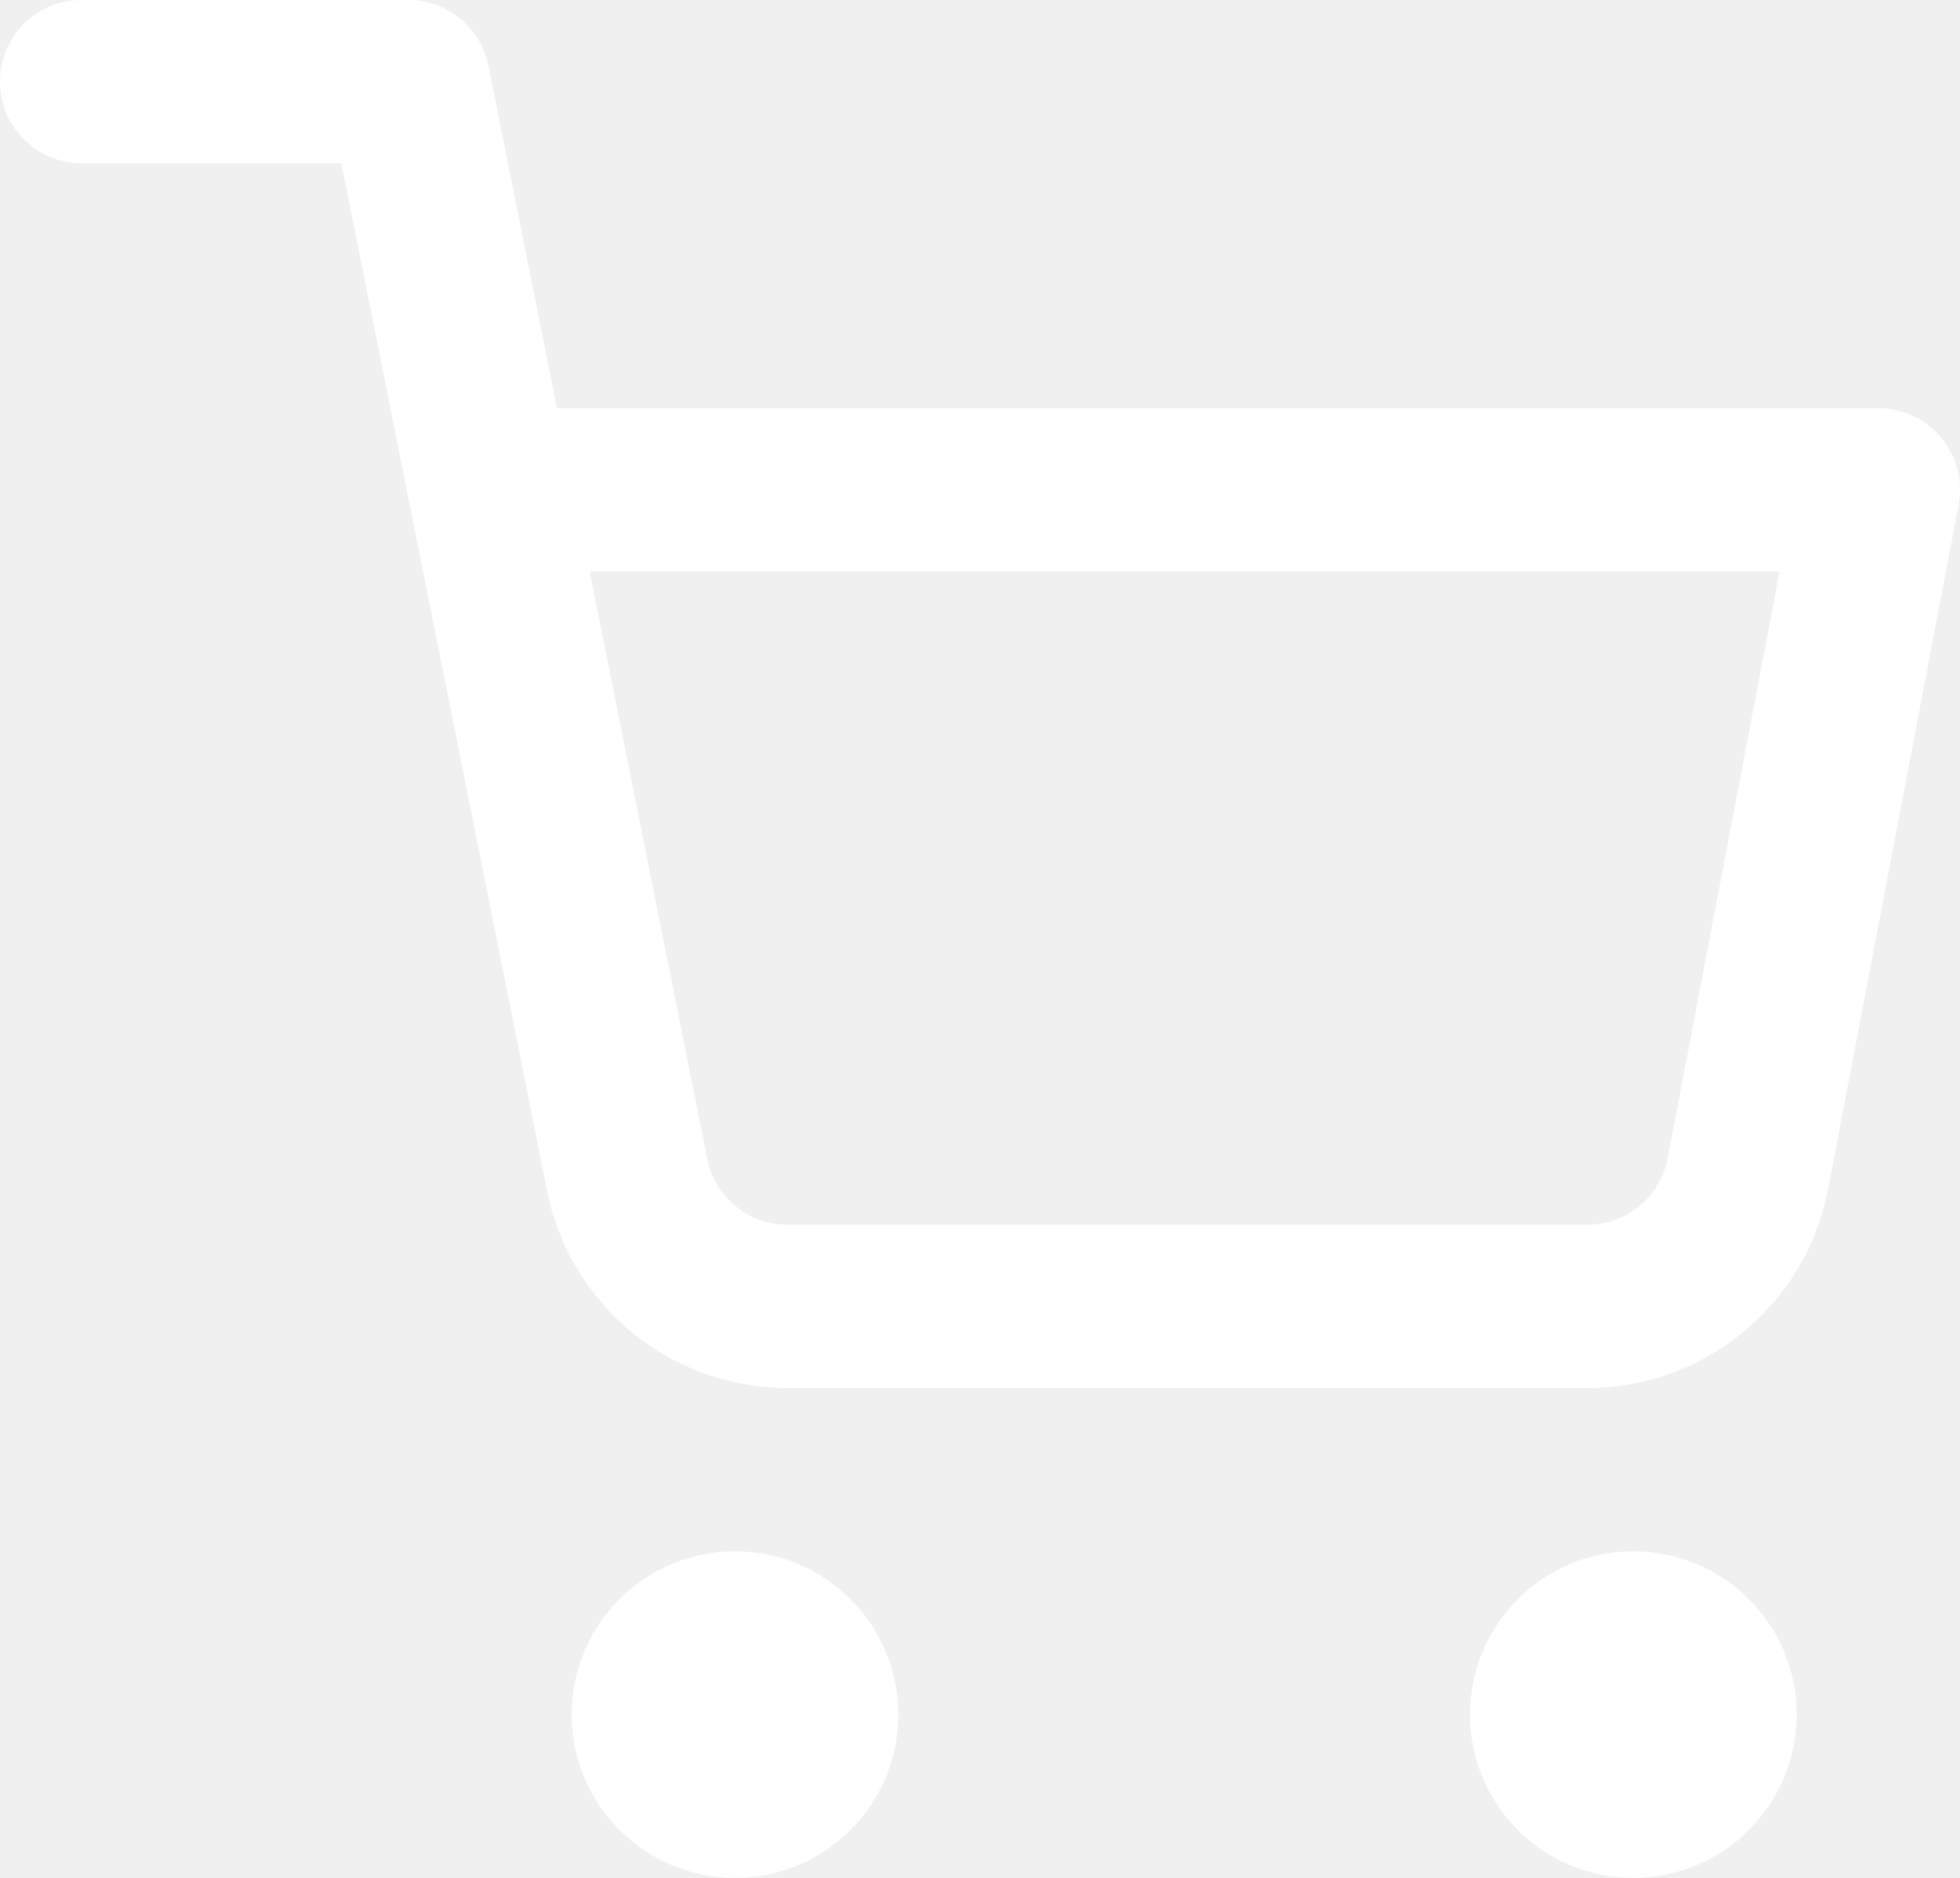
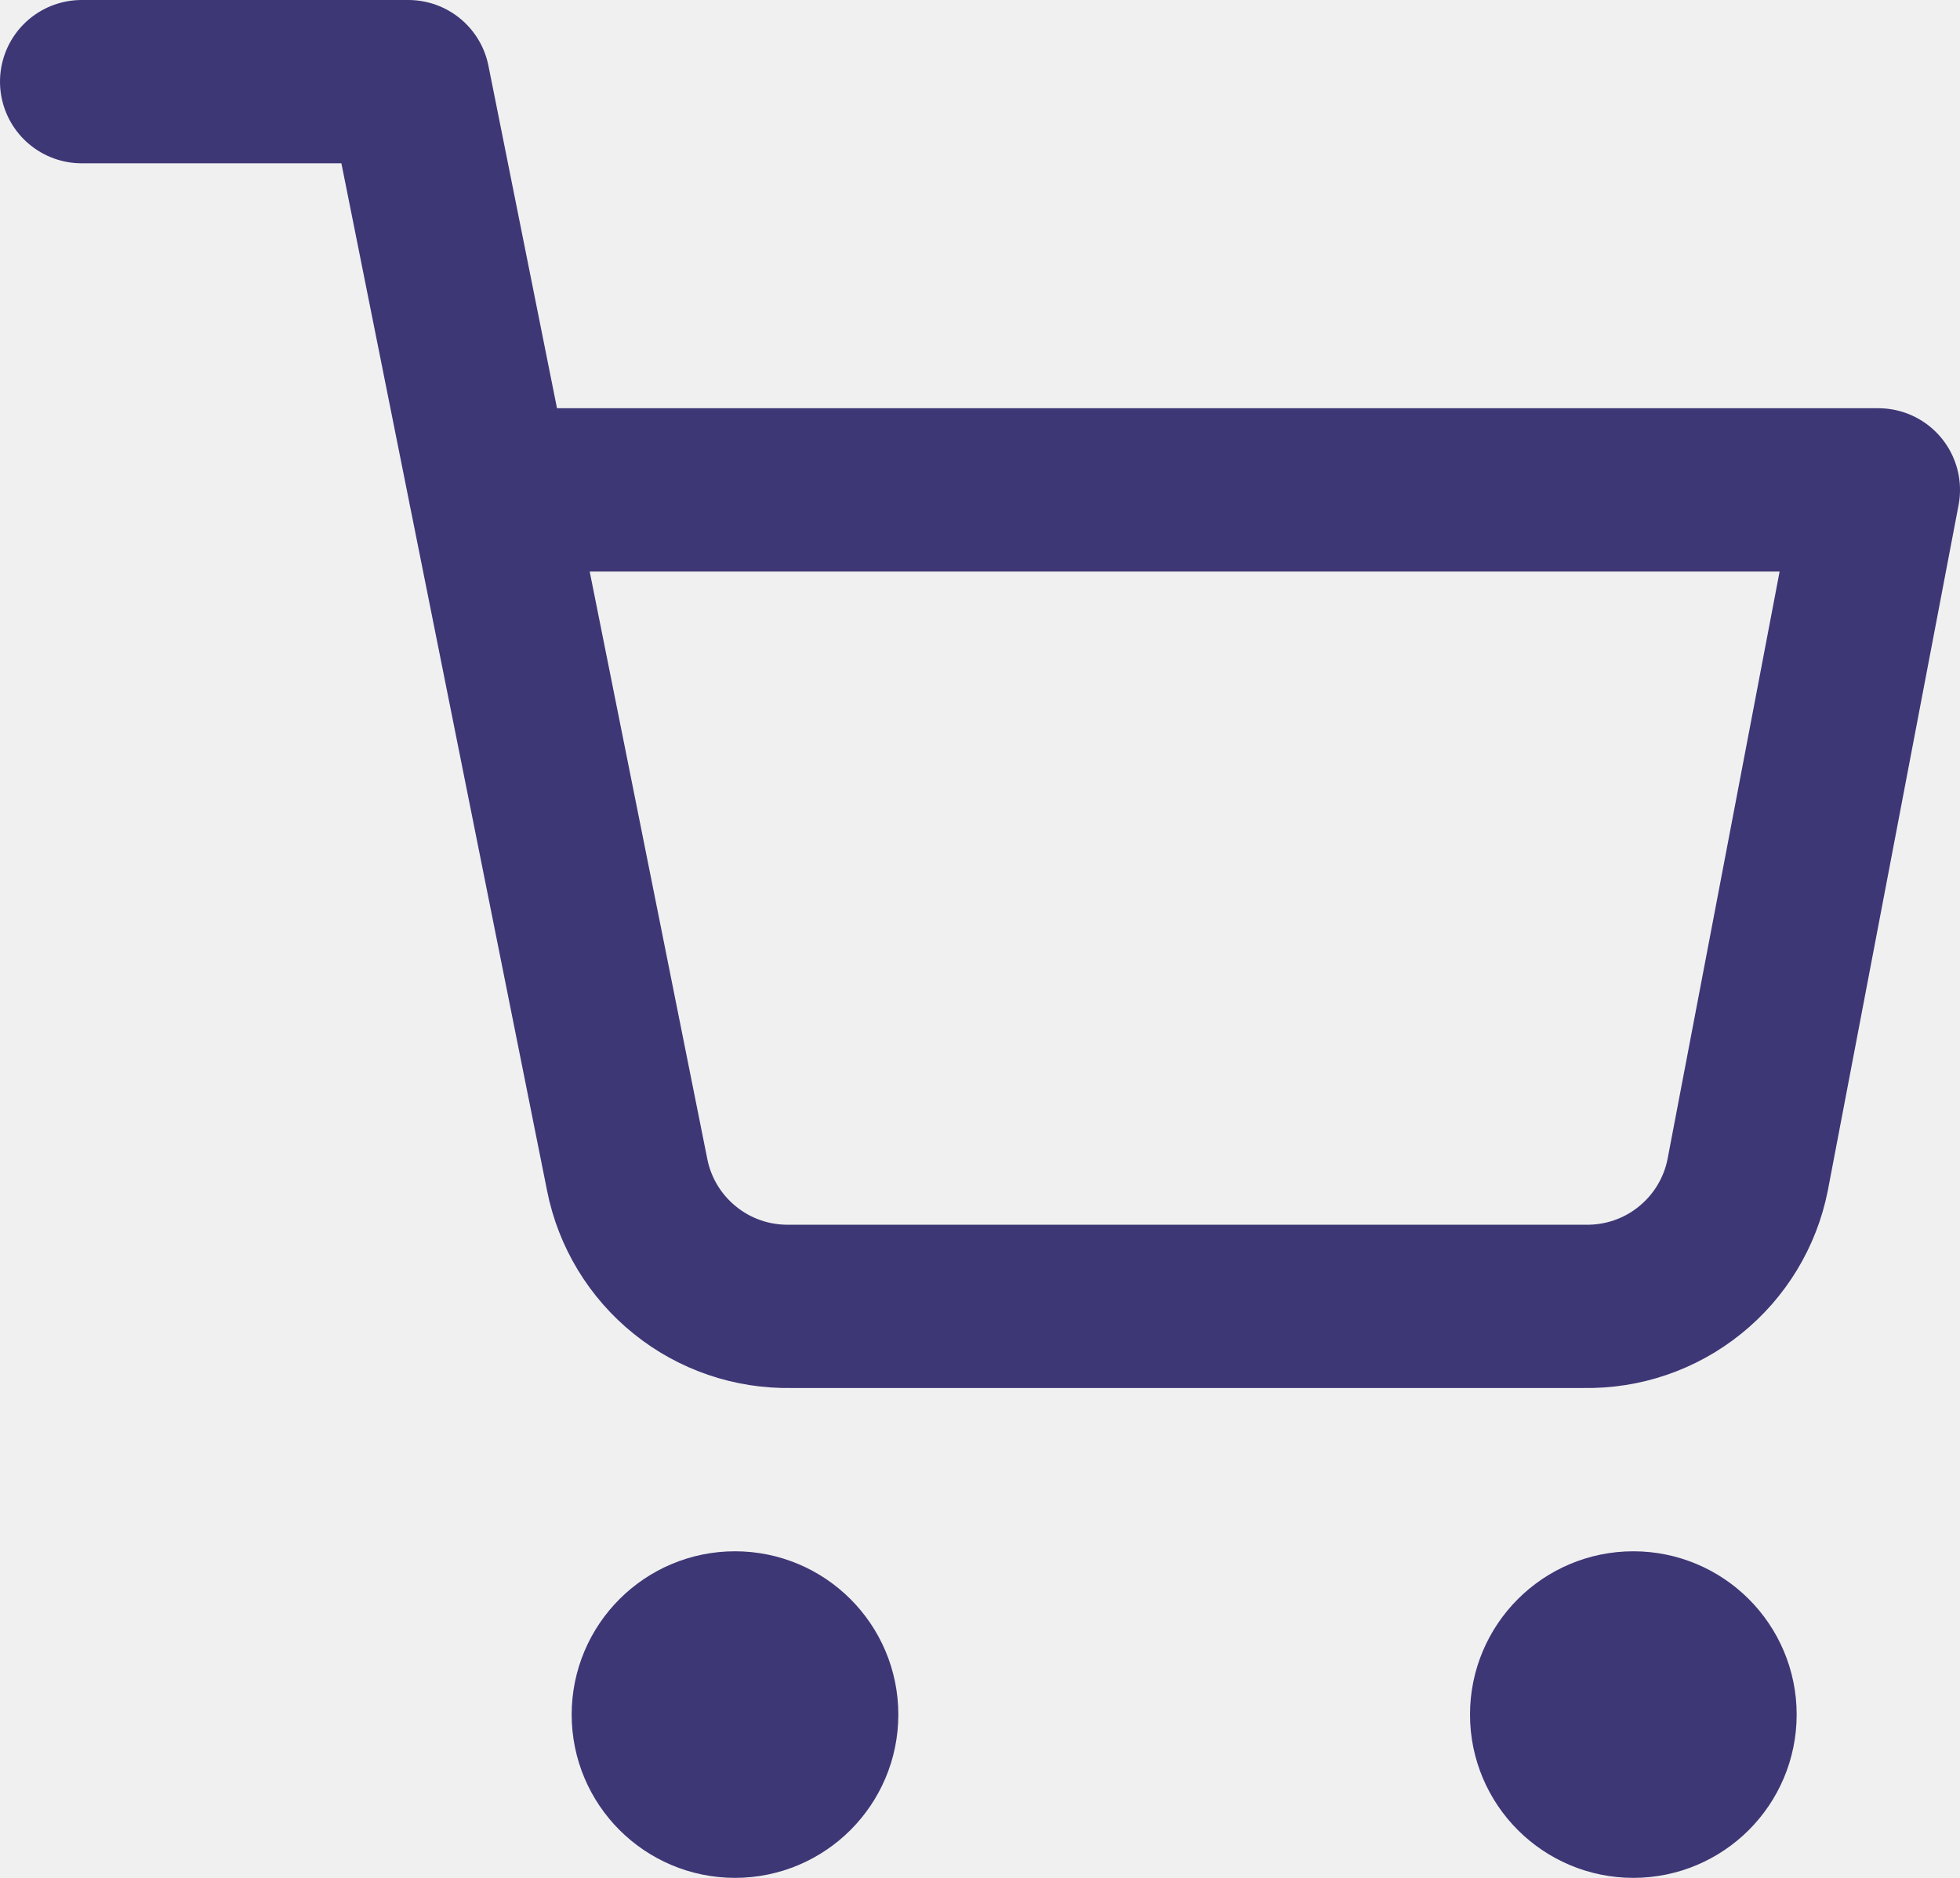
<svg xmlns="http://www.w3.org/2000/svg" width="24" height="23" viewBox="0 0 24 23" fill="none">
-   <path d="M20 22C20.552 22 21 21.552 21 21C21 20.448 20.552 20 20 20C19.448 20 19 20.448 19 21C19 21.552 19.448 22 20 22Z" stroke="white" stroke-width="2" stroke-linecap="round" stroke-linejoin="round" />
-   <path d="M9 22C9.552 22 10 21.552 10 21C10 20.448 9.552 20 9 20C8.448 20 8 20.448 8 21C8 21.552 8.448 22 9 22Z" stroke="white" stroke-width="2" stroke-linecap="round" stroke-linejoin="round" />
-   <path d="M1 1H5L7.68 14.39C7.771 14.85 8.022 15.264 8.388 15.558C8.753 15.853 9.211 16.009 9.68 16H19.4C19.869 16.009 20.327 15.853 20.692 15.558C21.058 15.264 21.309 14.85 21.4 14.39L23 6H6" stroke="white" stroke-width="2" stroke-linecap="round" stroke-linejoin="round" />
+   <path d="M20 22C20.552 22 21 21.552 21 21C21 20.448 20.552 20 20 20C19.448 20 19 20.448 19 21C19 21.552 19.448 22 20 22Z" stroke="#3d3776" stroke-width="2" stroke-linecap="round" stroke-linejoin="round" />
+   <path d="M9 22C9.552 22 10 21.552 10 21C10 20.448 9.552 20 9 20C8.448 20 8 20.448 8 21C8 21.552 8.448 22 9 22Z" stroke="#3d3776" stroke-width="2" stroke-linecap="round" stroke-linejoin="round" />
+   <path d="M1 1H5L7.68 14.39C7.771 14.85 8.022 15.264 8.388 15.558C8.753 15.853 9.211 16.009 9.68 16H19.4C19.869 16.009 20.327 15.853 20.692 15.558C21.058 15.264 21.309 14.85 21.4 14.39L23 6H6" stroke="#3d3776" stroke-width="2" stroke-linecap="round" stroke-linejoin="round" />
</svg>
